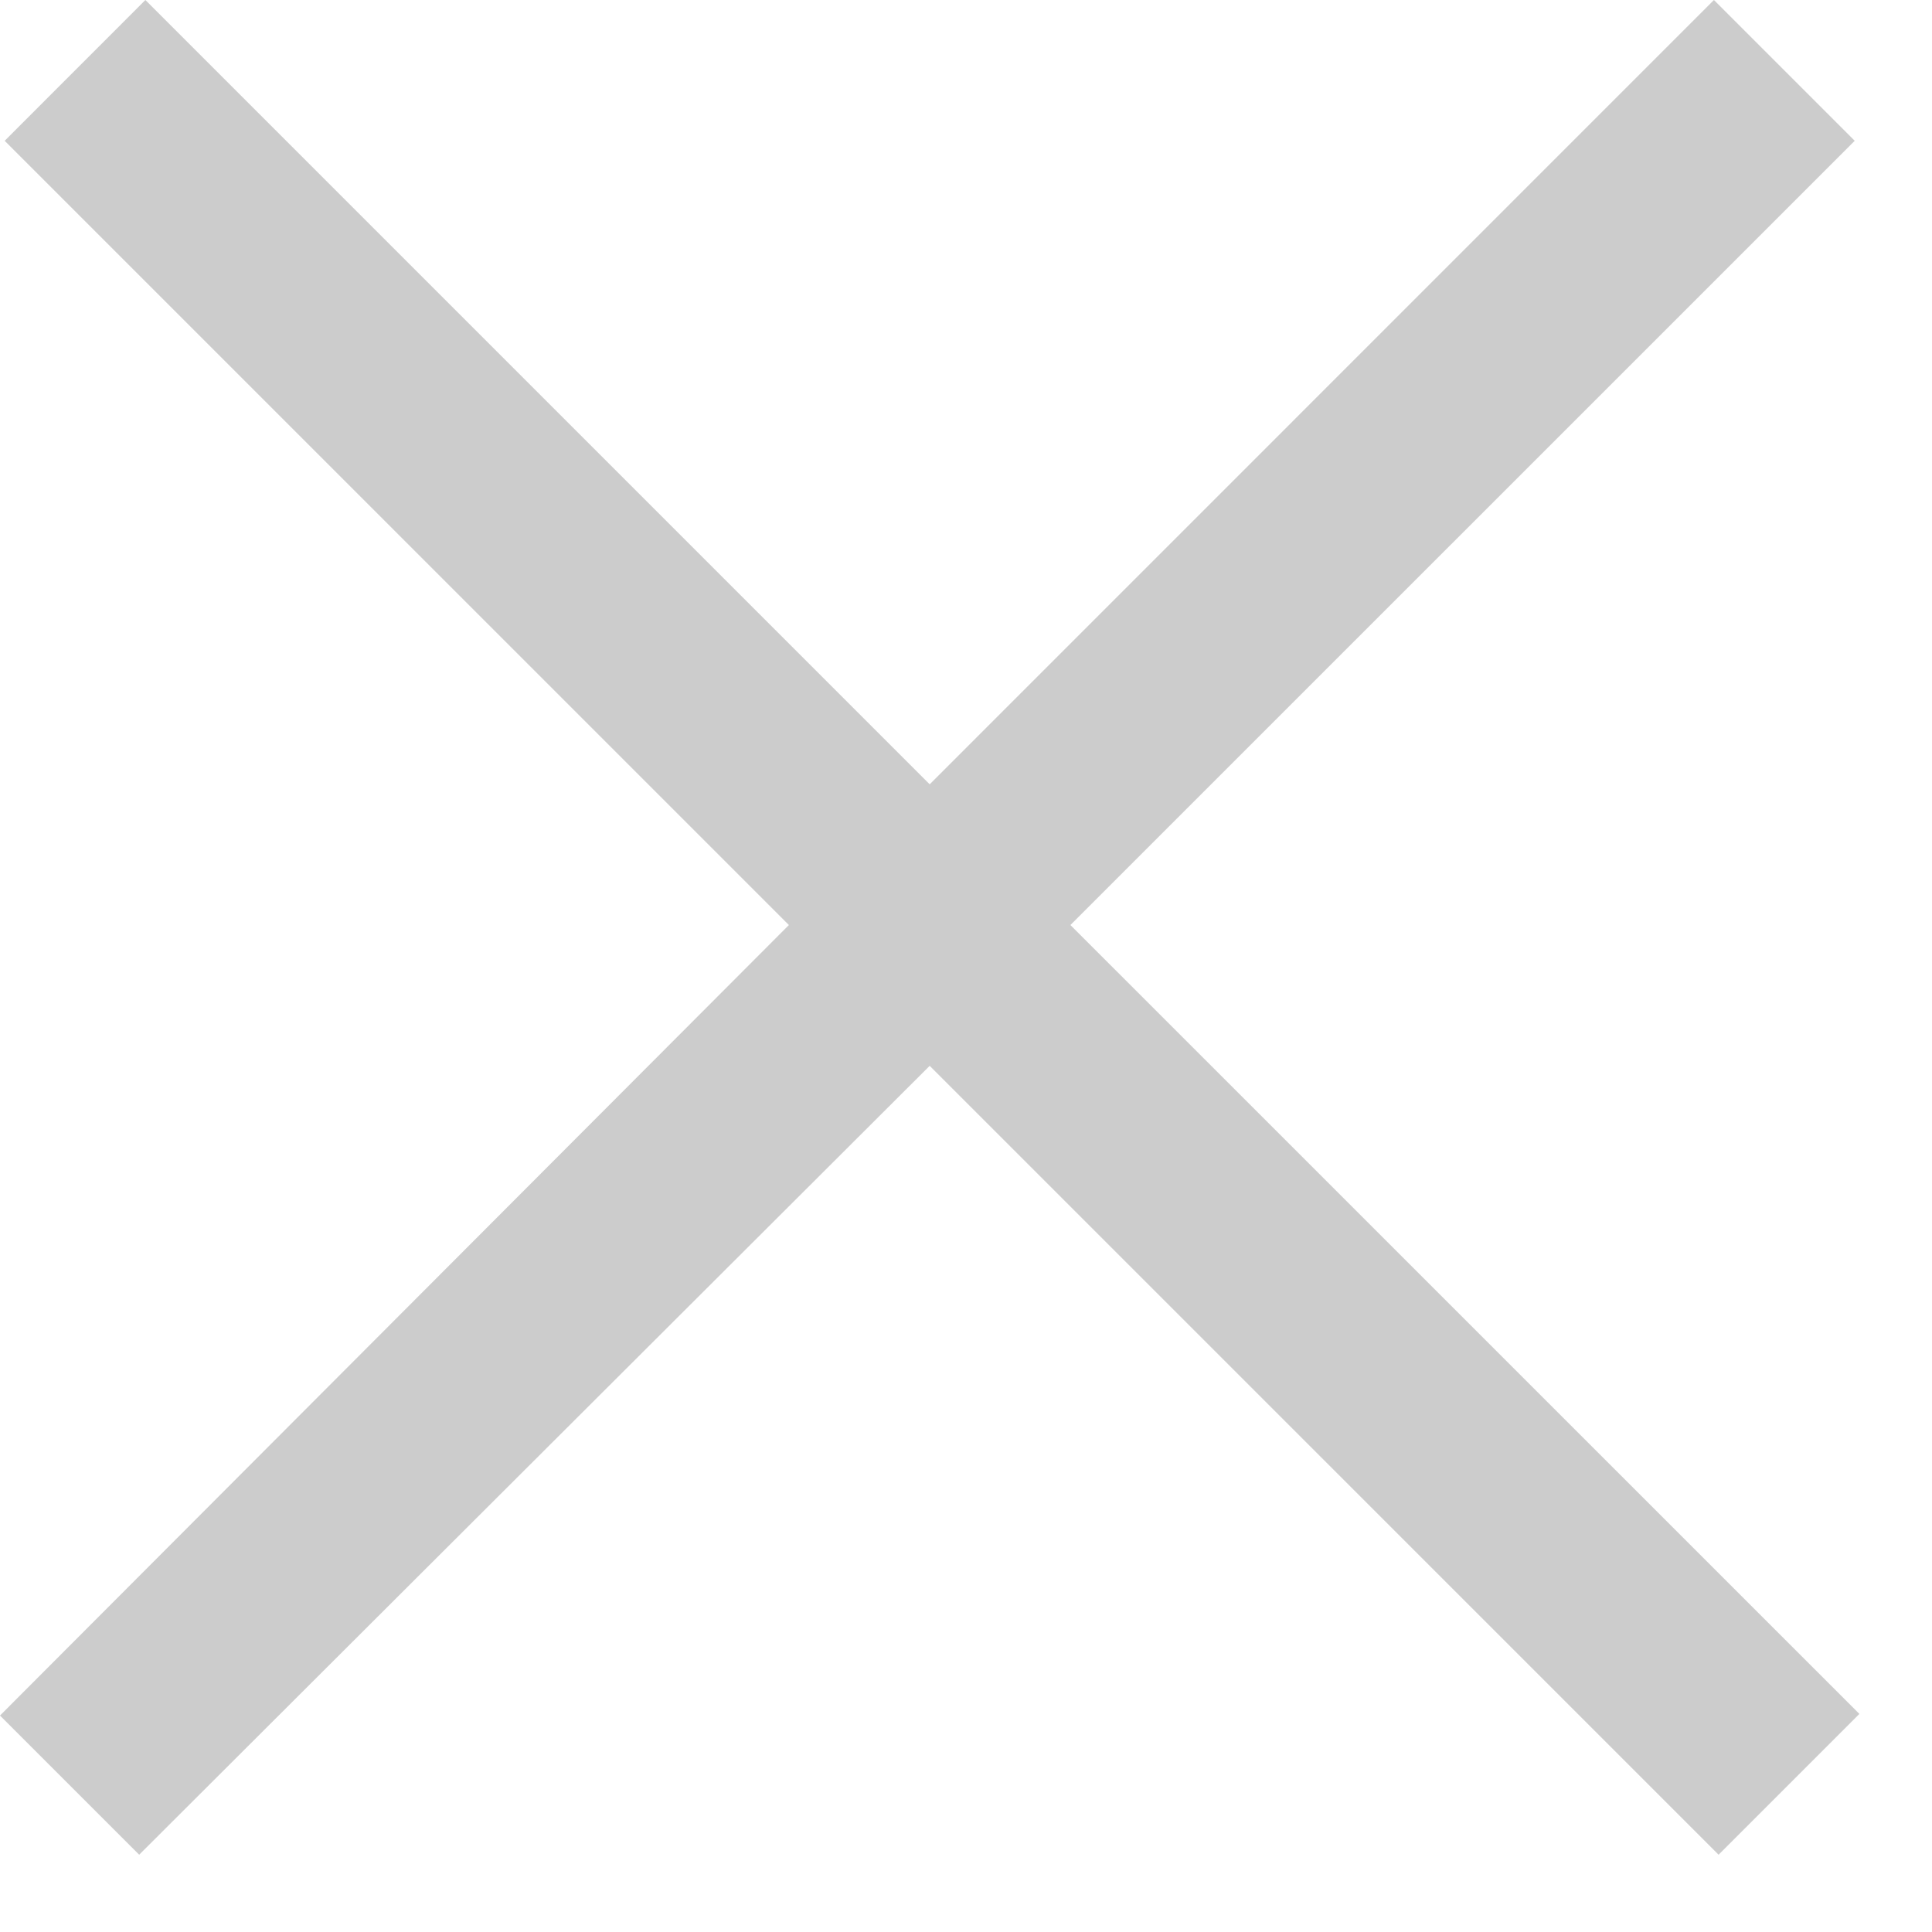
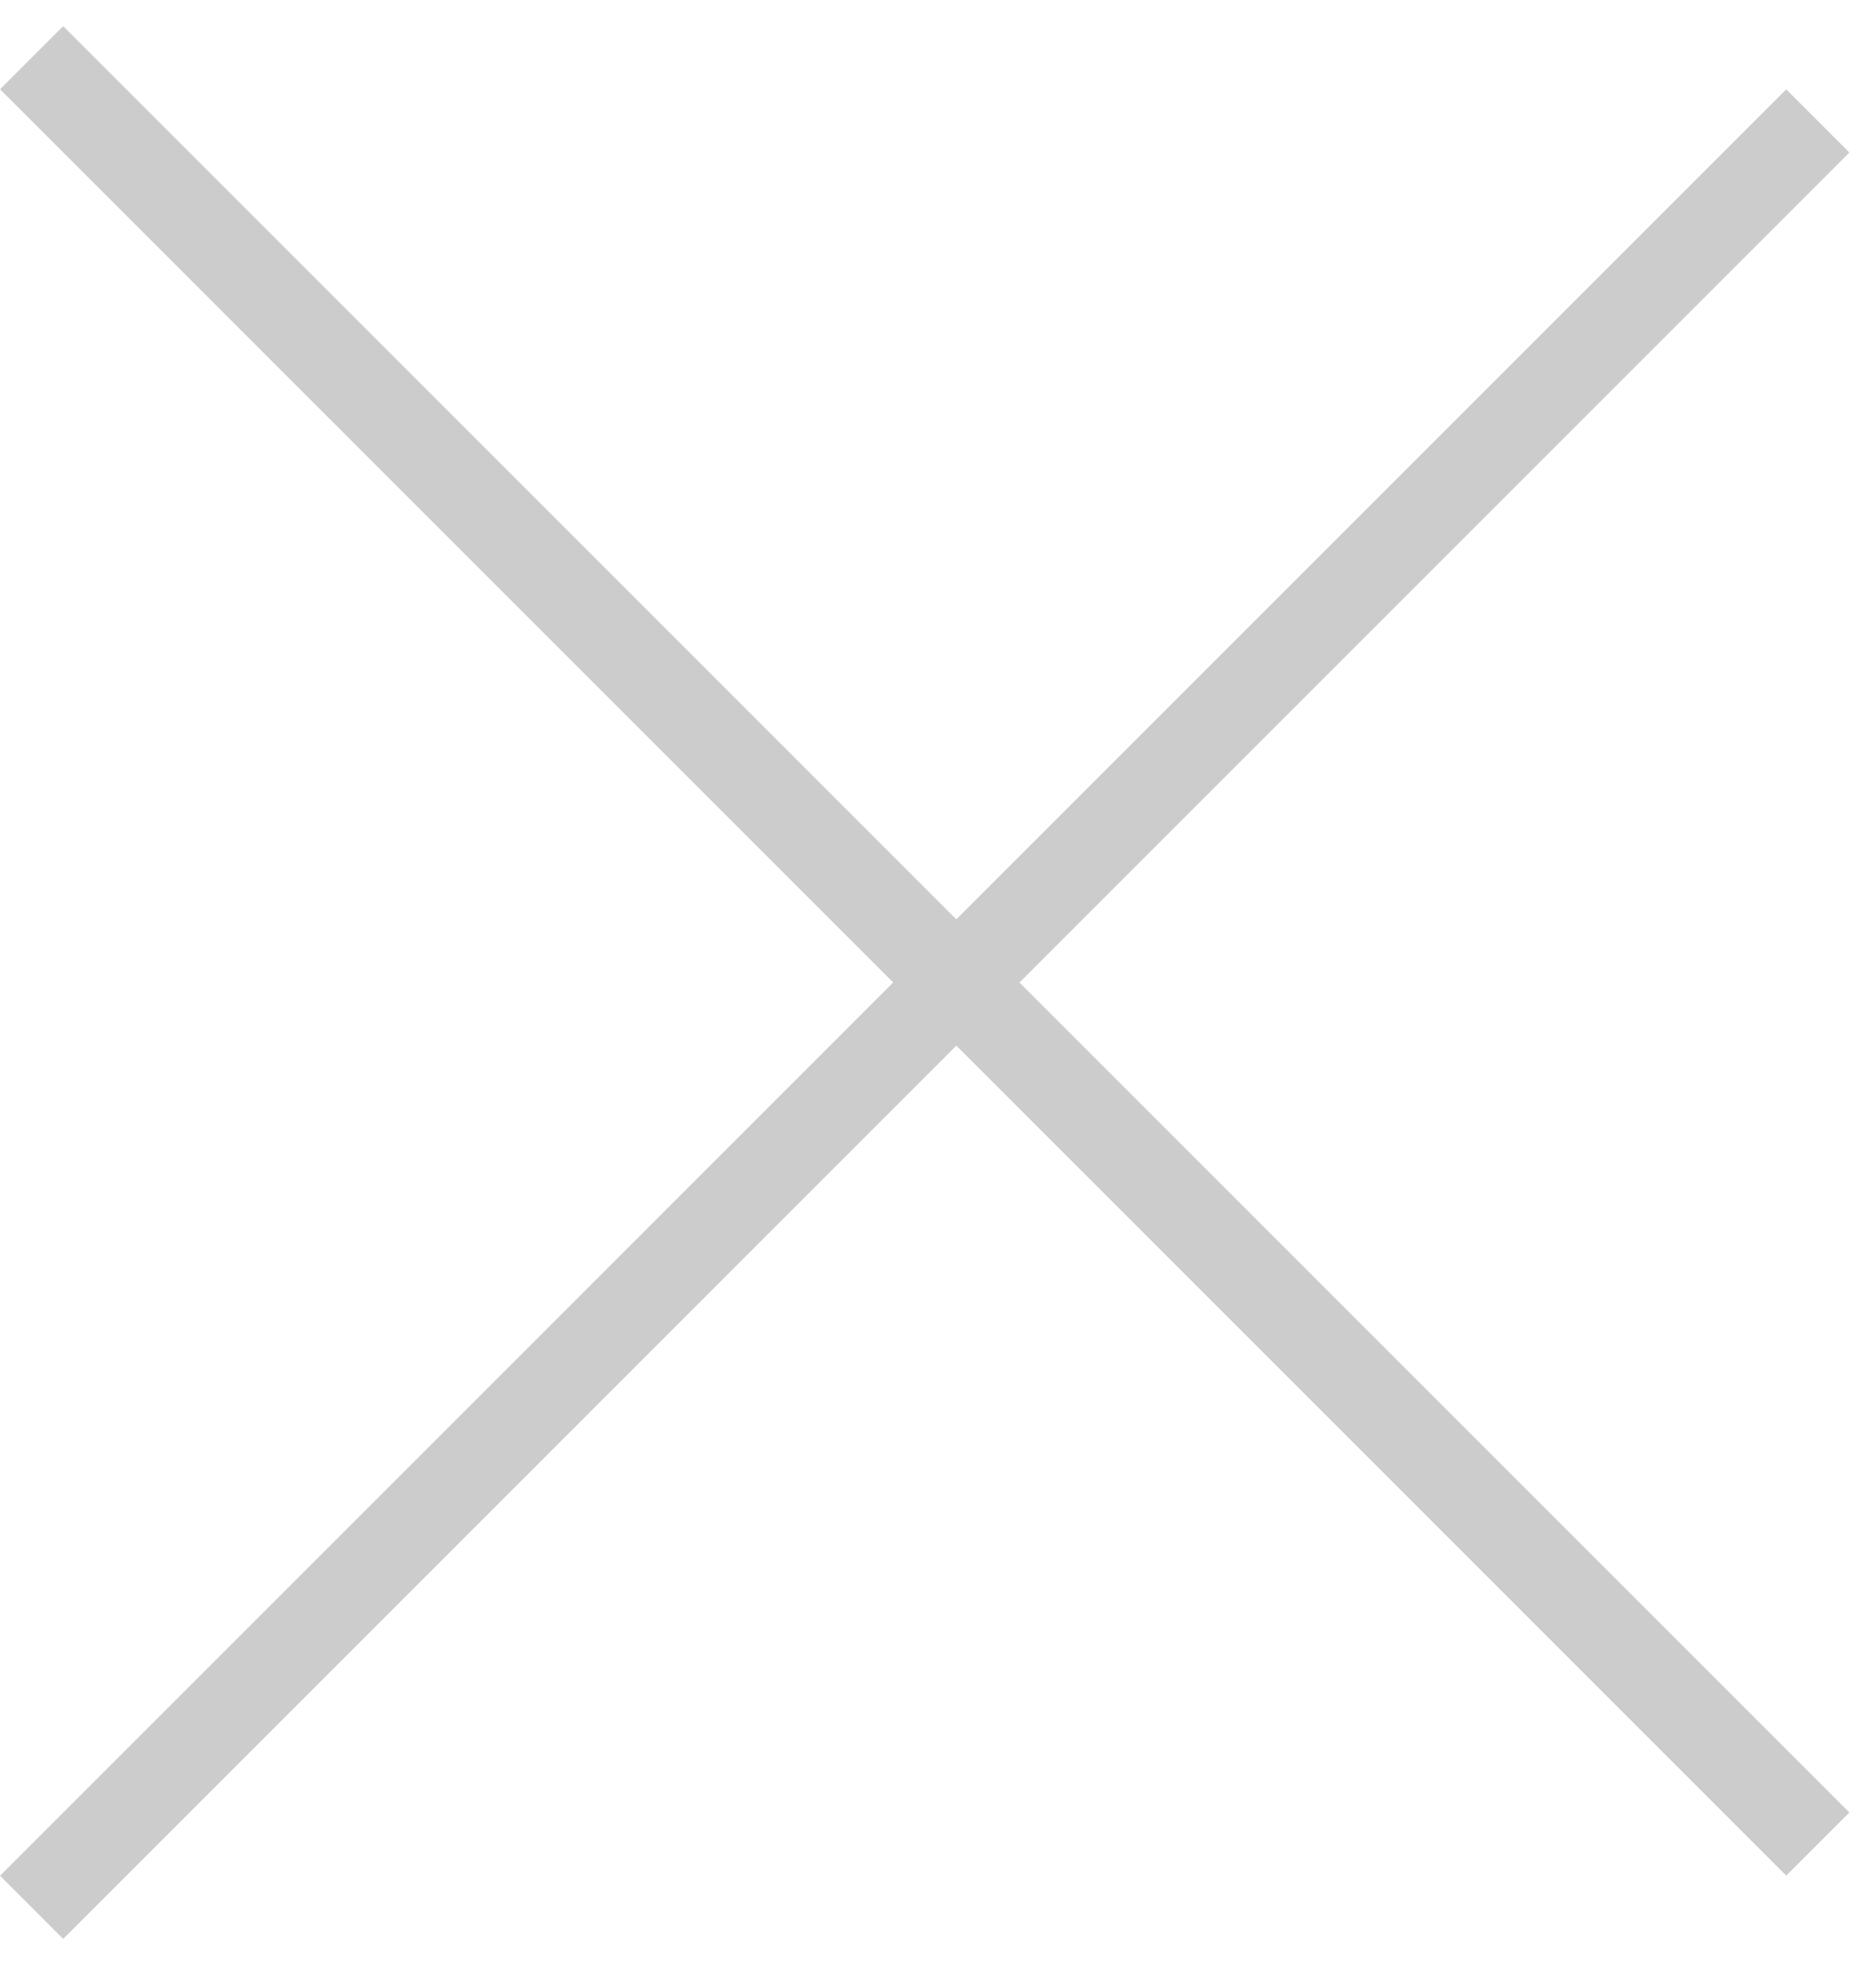
- <svg xmlns="http://www.w3.org/2000/svg" width="24" height="24" viewBox="0 0 24 24" fill="none">
-   <path d="M1.806 3.05176e-05L0.058 1.749L9.8 11.491L0 21.311L1.729 23.04L11.549 13.24L21.349 23.04L23.098 21.291L13.297 11.491L23.04 1.749L21.291 3.05176e-05L11.549 9.743L1.806 3.05176e-05Z" fill="#cccccc" />
+ <svg xmlns="http://www.w3.org/2000/svg" width="21" height="22" viewBox="0 0 21 22" fill="none">
+   <line x1="0.354" y1="0.646" x2="20.354" y2="20.646" stroke="#CCCCCC" />
+   <line x1="20.354" y1="1.354" x2="0.354" y2="21.354" stroke="#CCCCCC" />
</svg>
